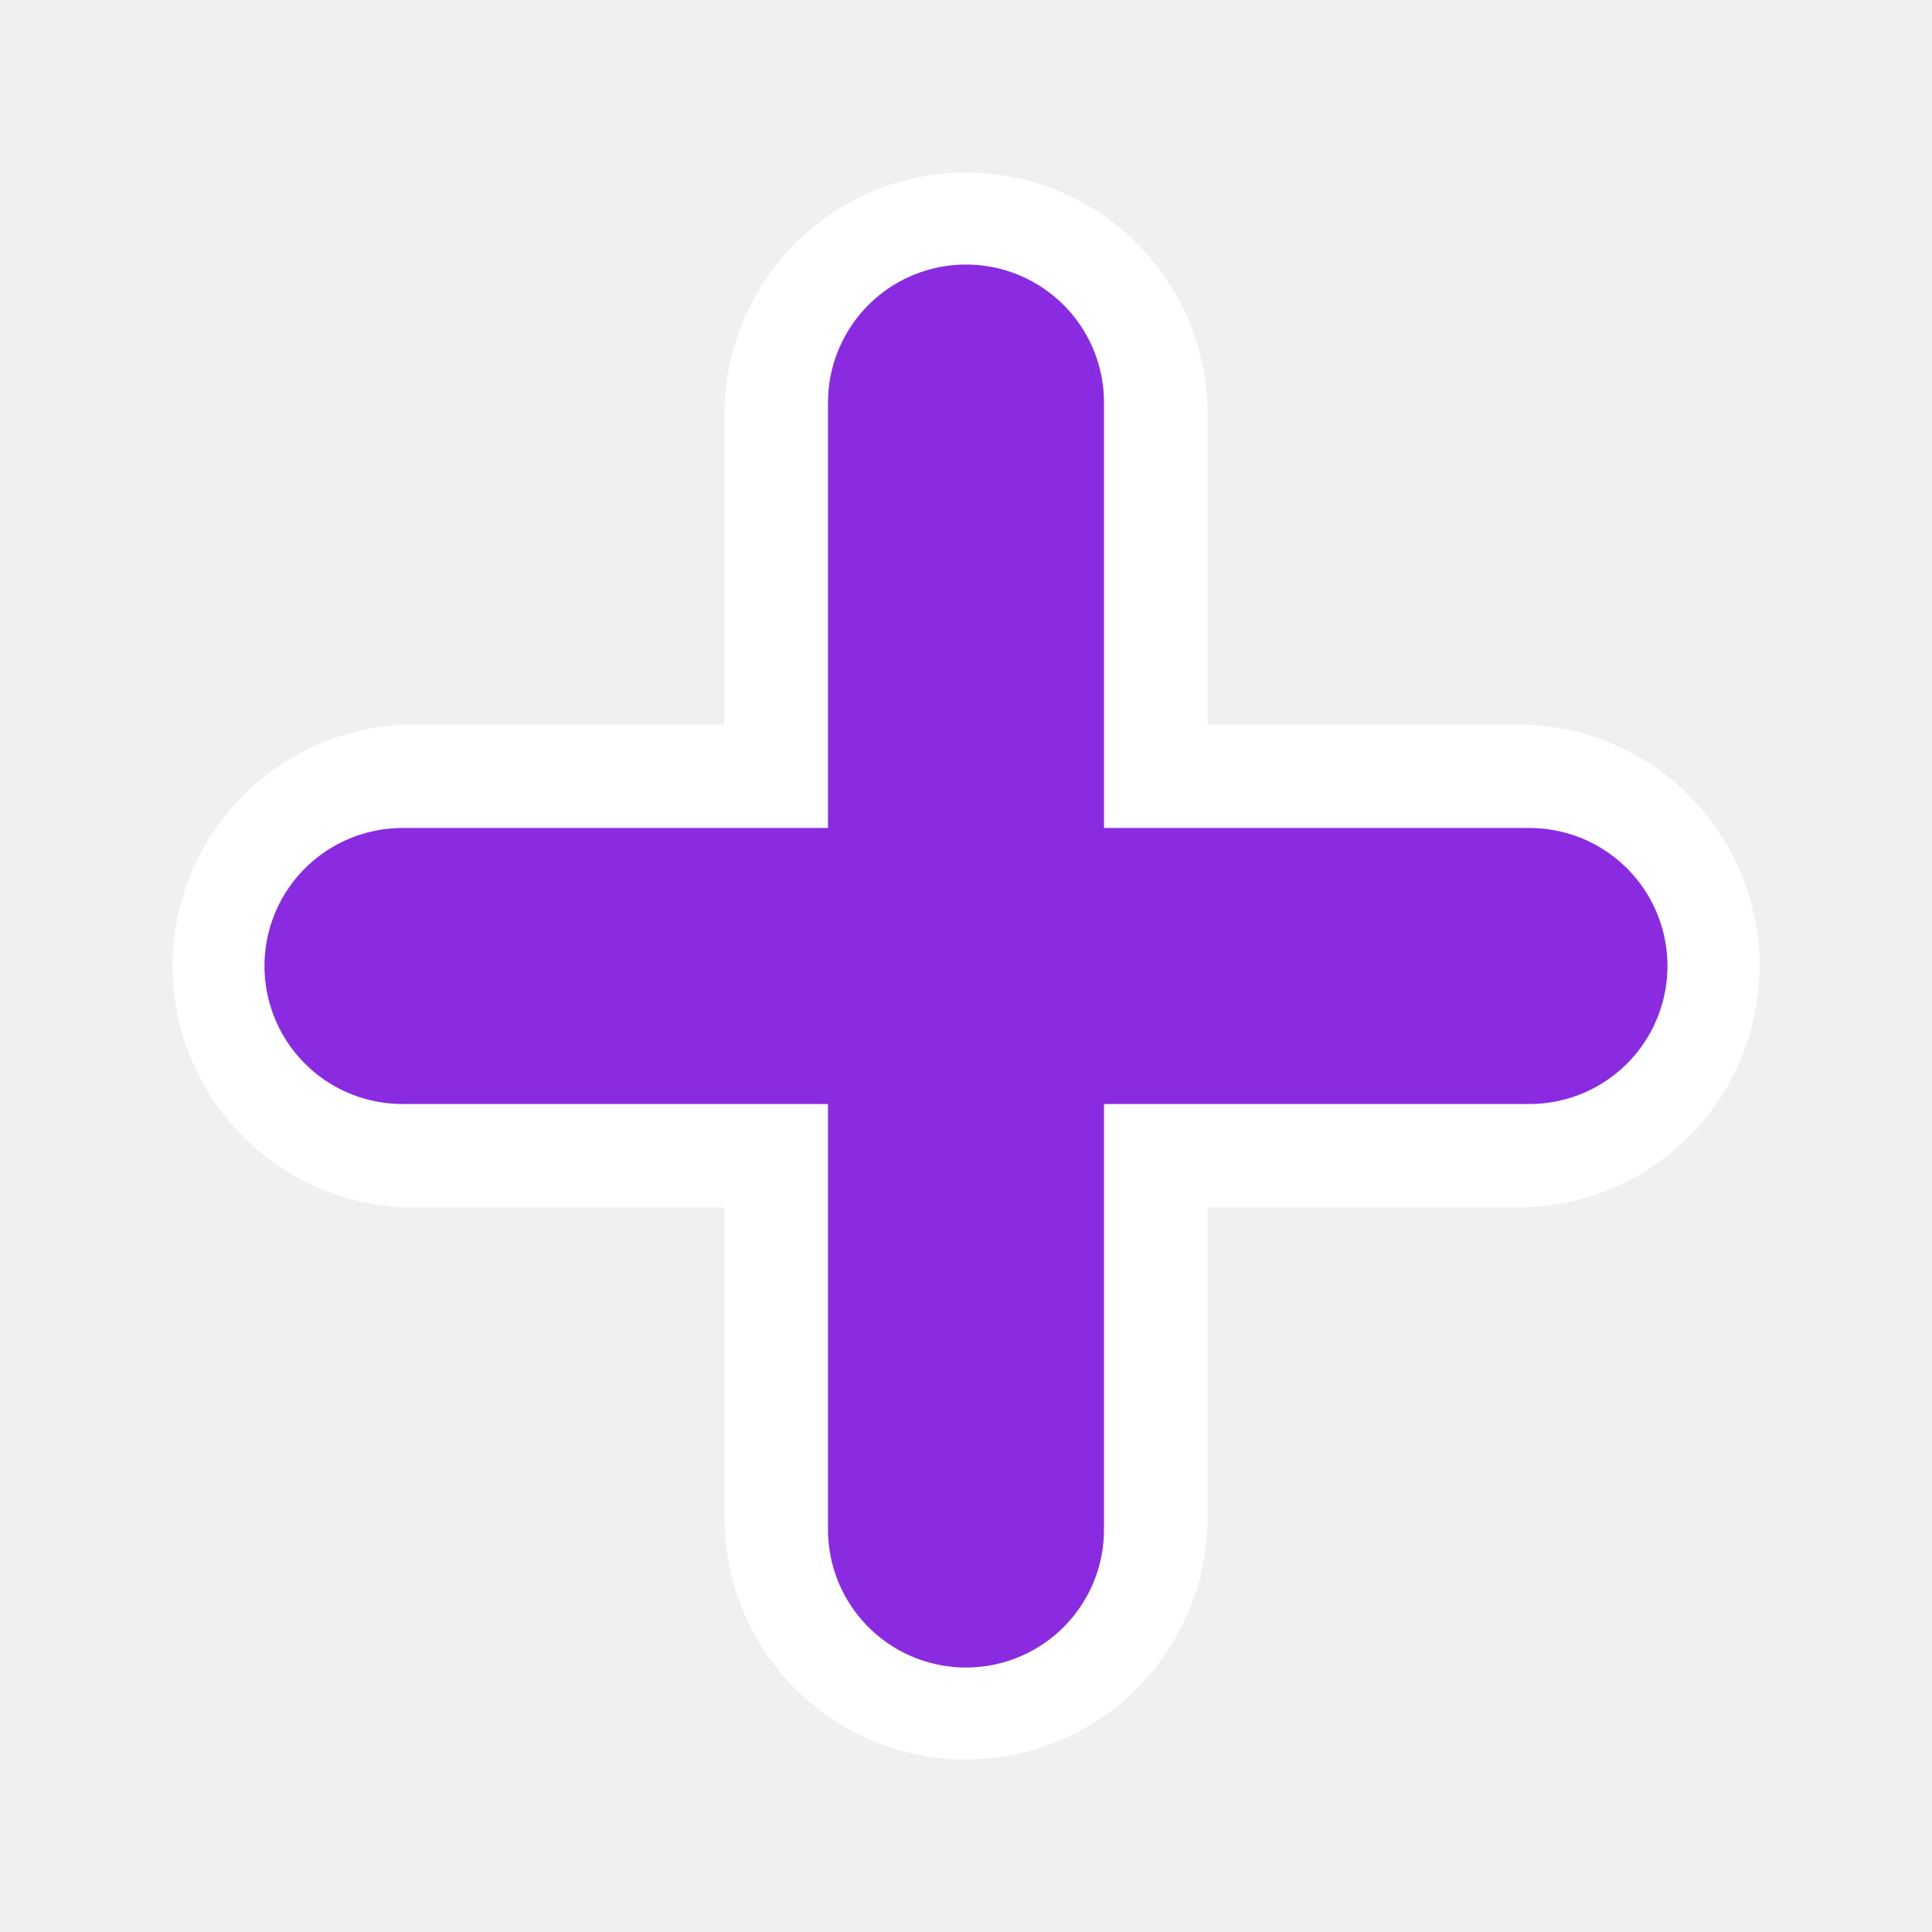
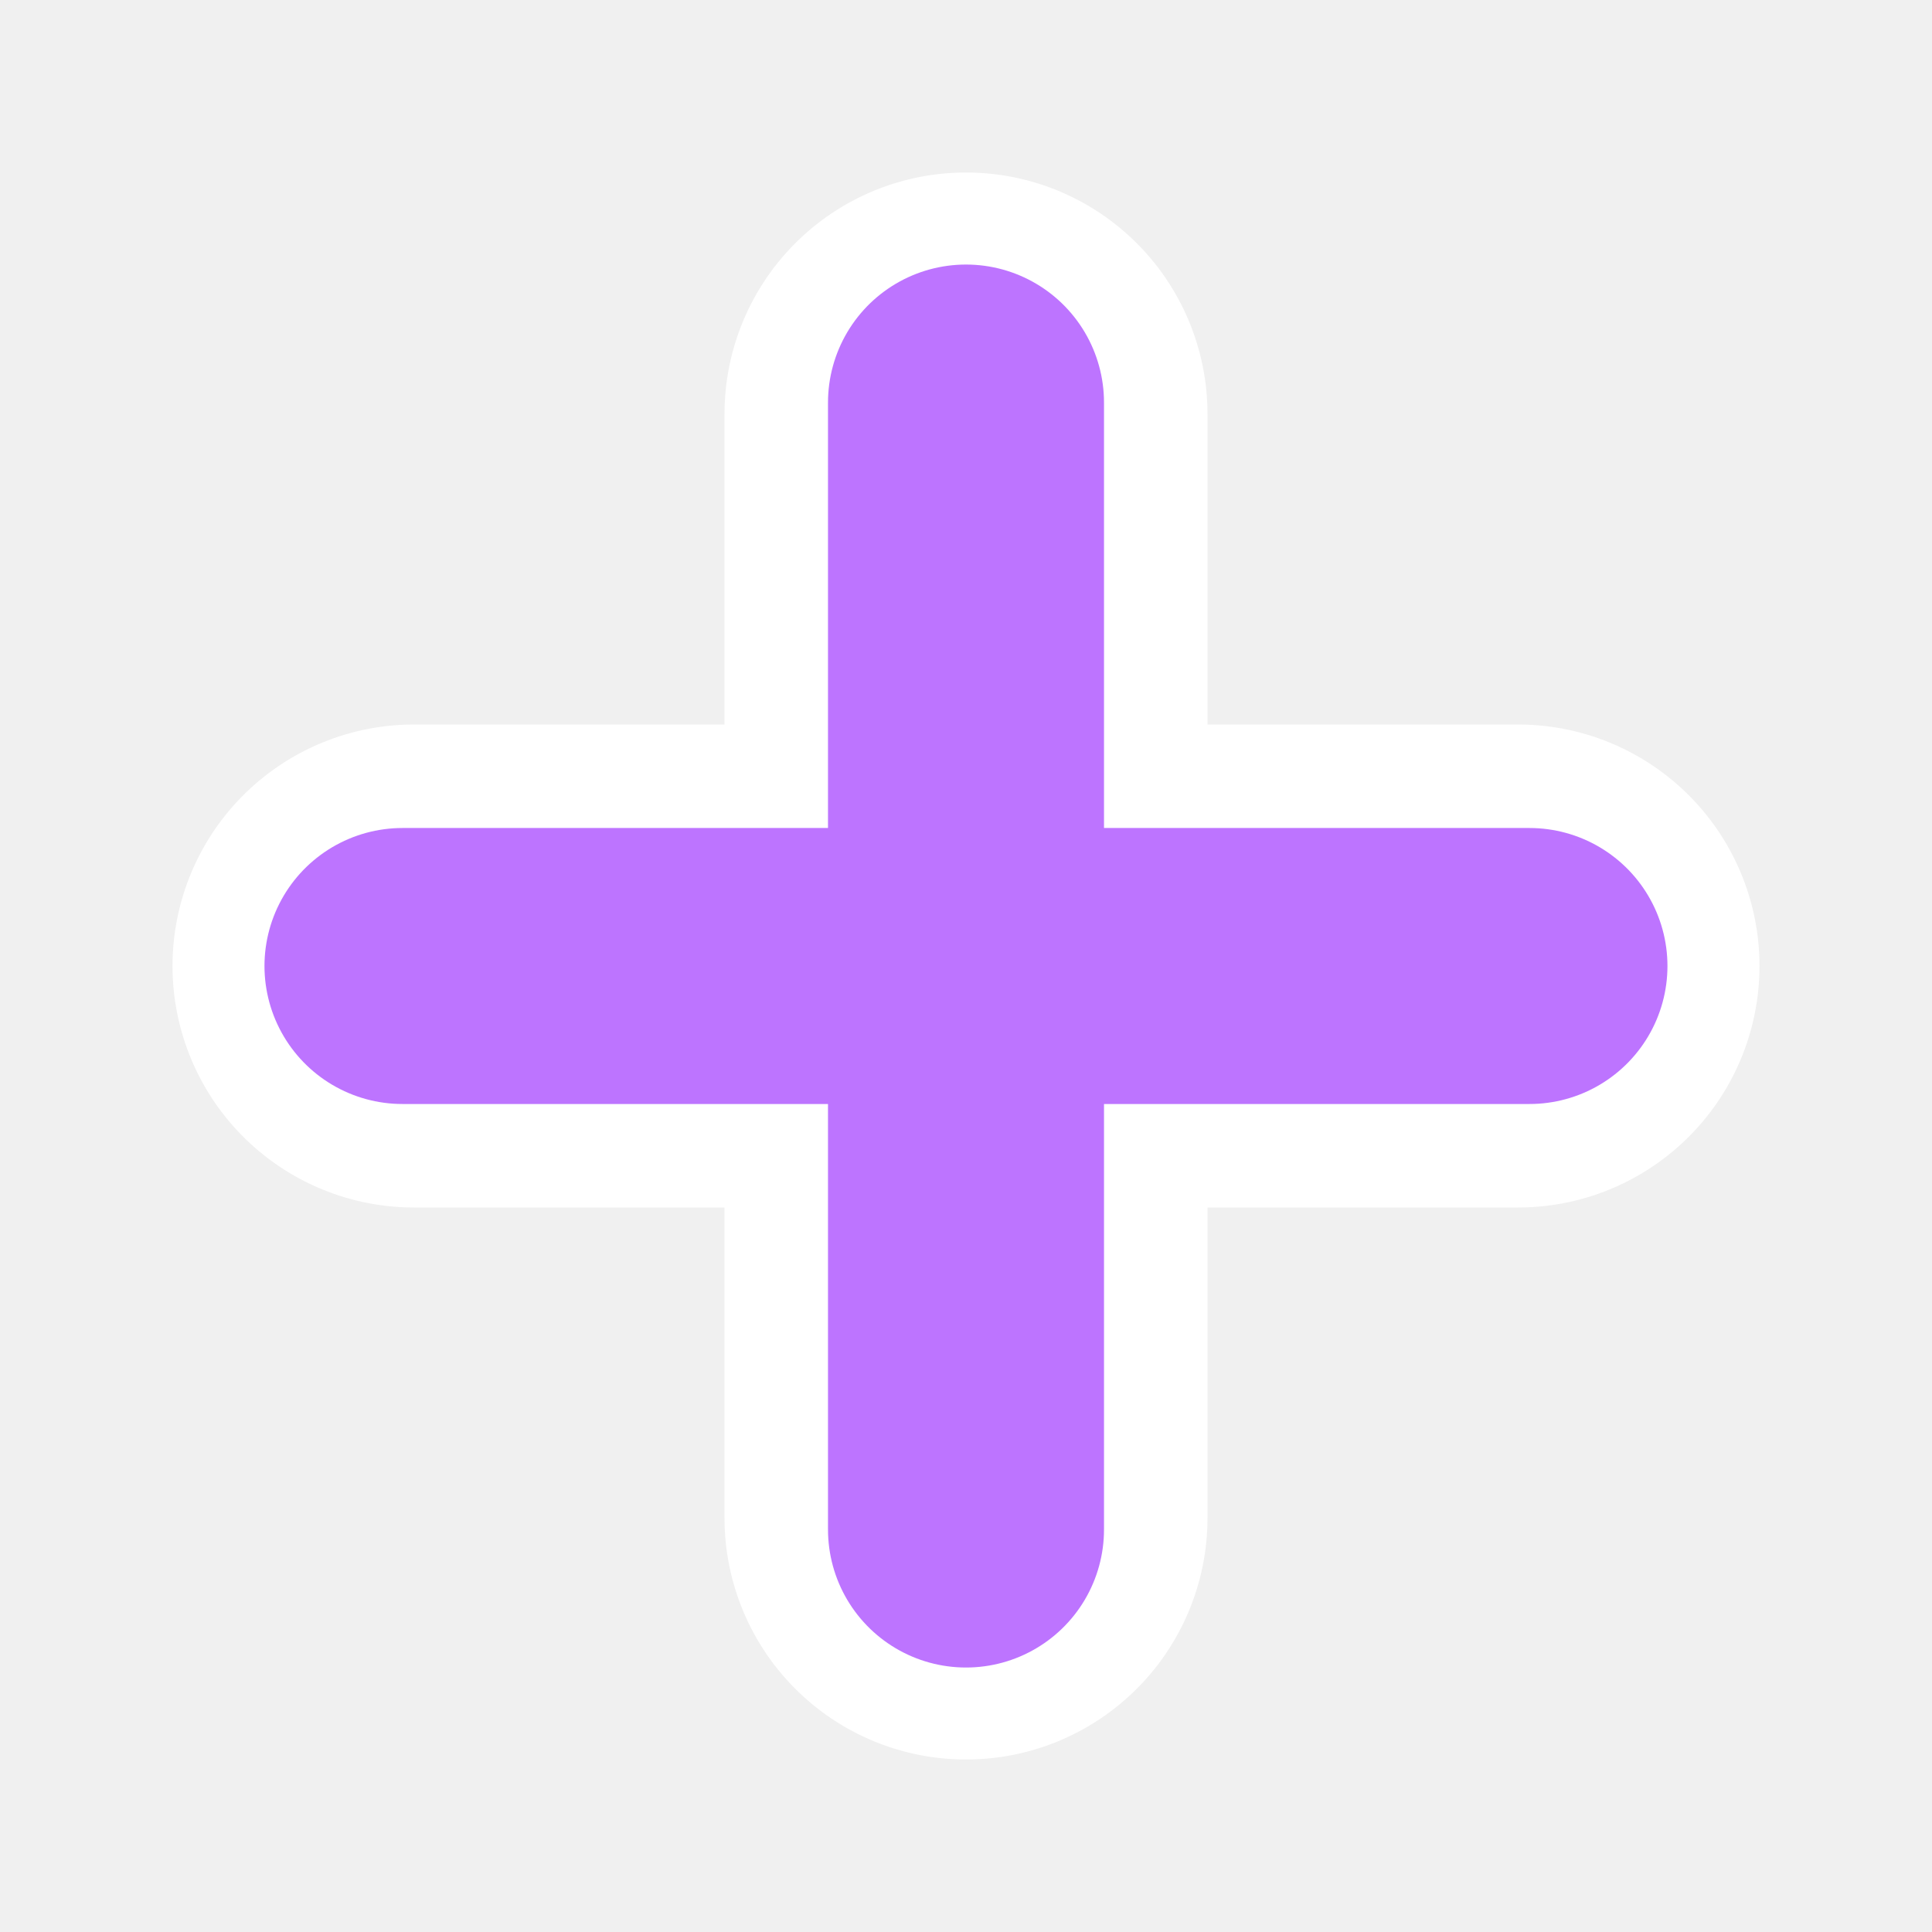
<svg xmlns="http://www.w3.org/2000/svg" width="28" height="28" viewBox="0 0 28 28" fill="none">
  <path d="M6 14H22" stroke="white" stroke-width="7" stroke-linecap="round" stroke-linejoin="round" />
  <path d="M14 22L14 6" stroke="white" stroke-width="7" stroke-linecap="round" stroke-linejoin="round" />
-   <path d="M14 5.834V22.167" stroke="#8A2BE1" stroke-width="4" stroke-linecap="round" stroke-linejoin="round" />
-   <path d="M5.833 14H22.166" stroke="#8A2BE1" stroke-width="4" stroke-linecap="round" stroke-linejoin="round" />
+   <path d="M14 5.834V22.167" stroke="#BD74FF" stroke-width="4" stroke-linecap="round" stroke-linejoin="round" />
+   <path d="M5.833 14H22.166" stroke="#BD74FF" stroke-width="4" stroke-linecap="round" stroke-linejoin="round" />
</svg>
